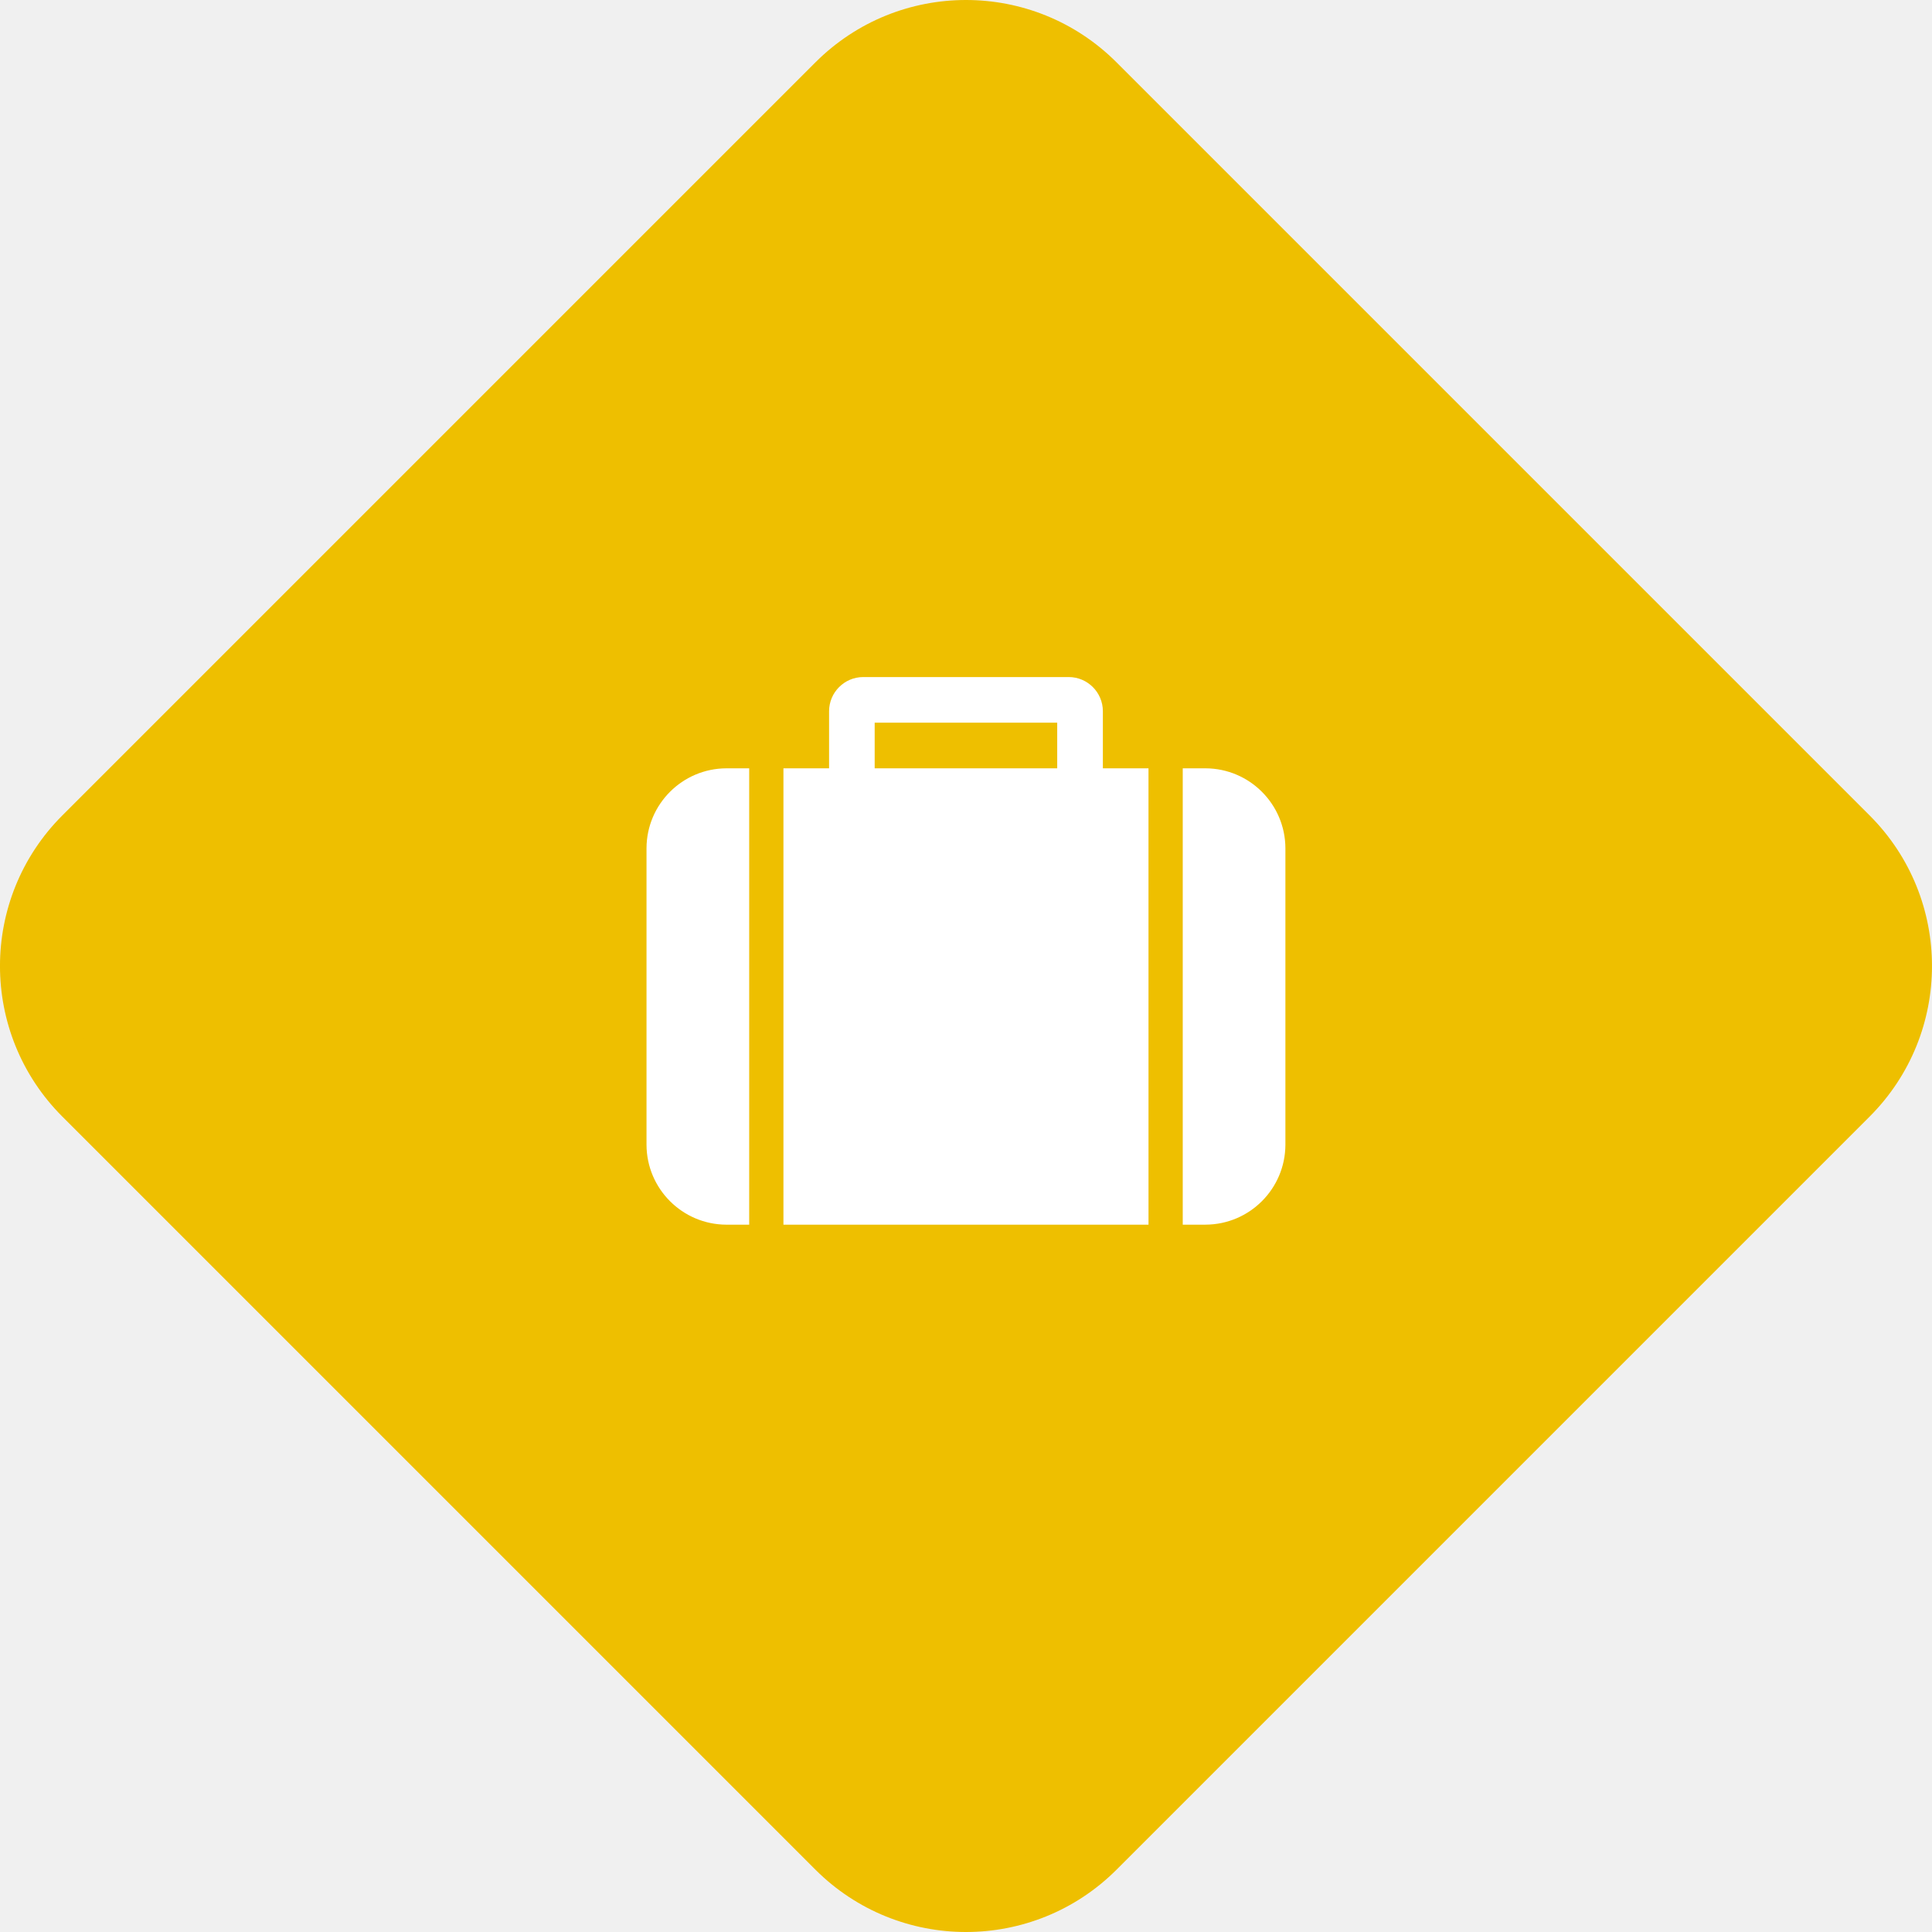
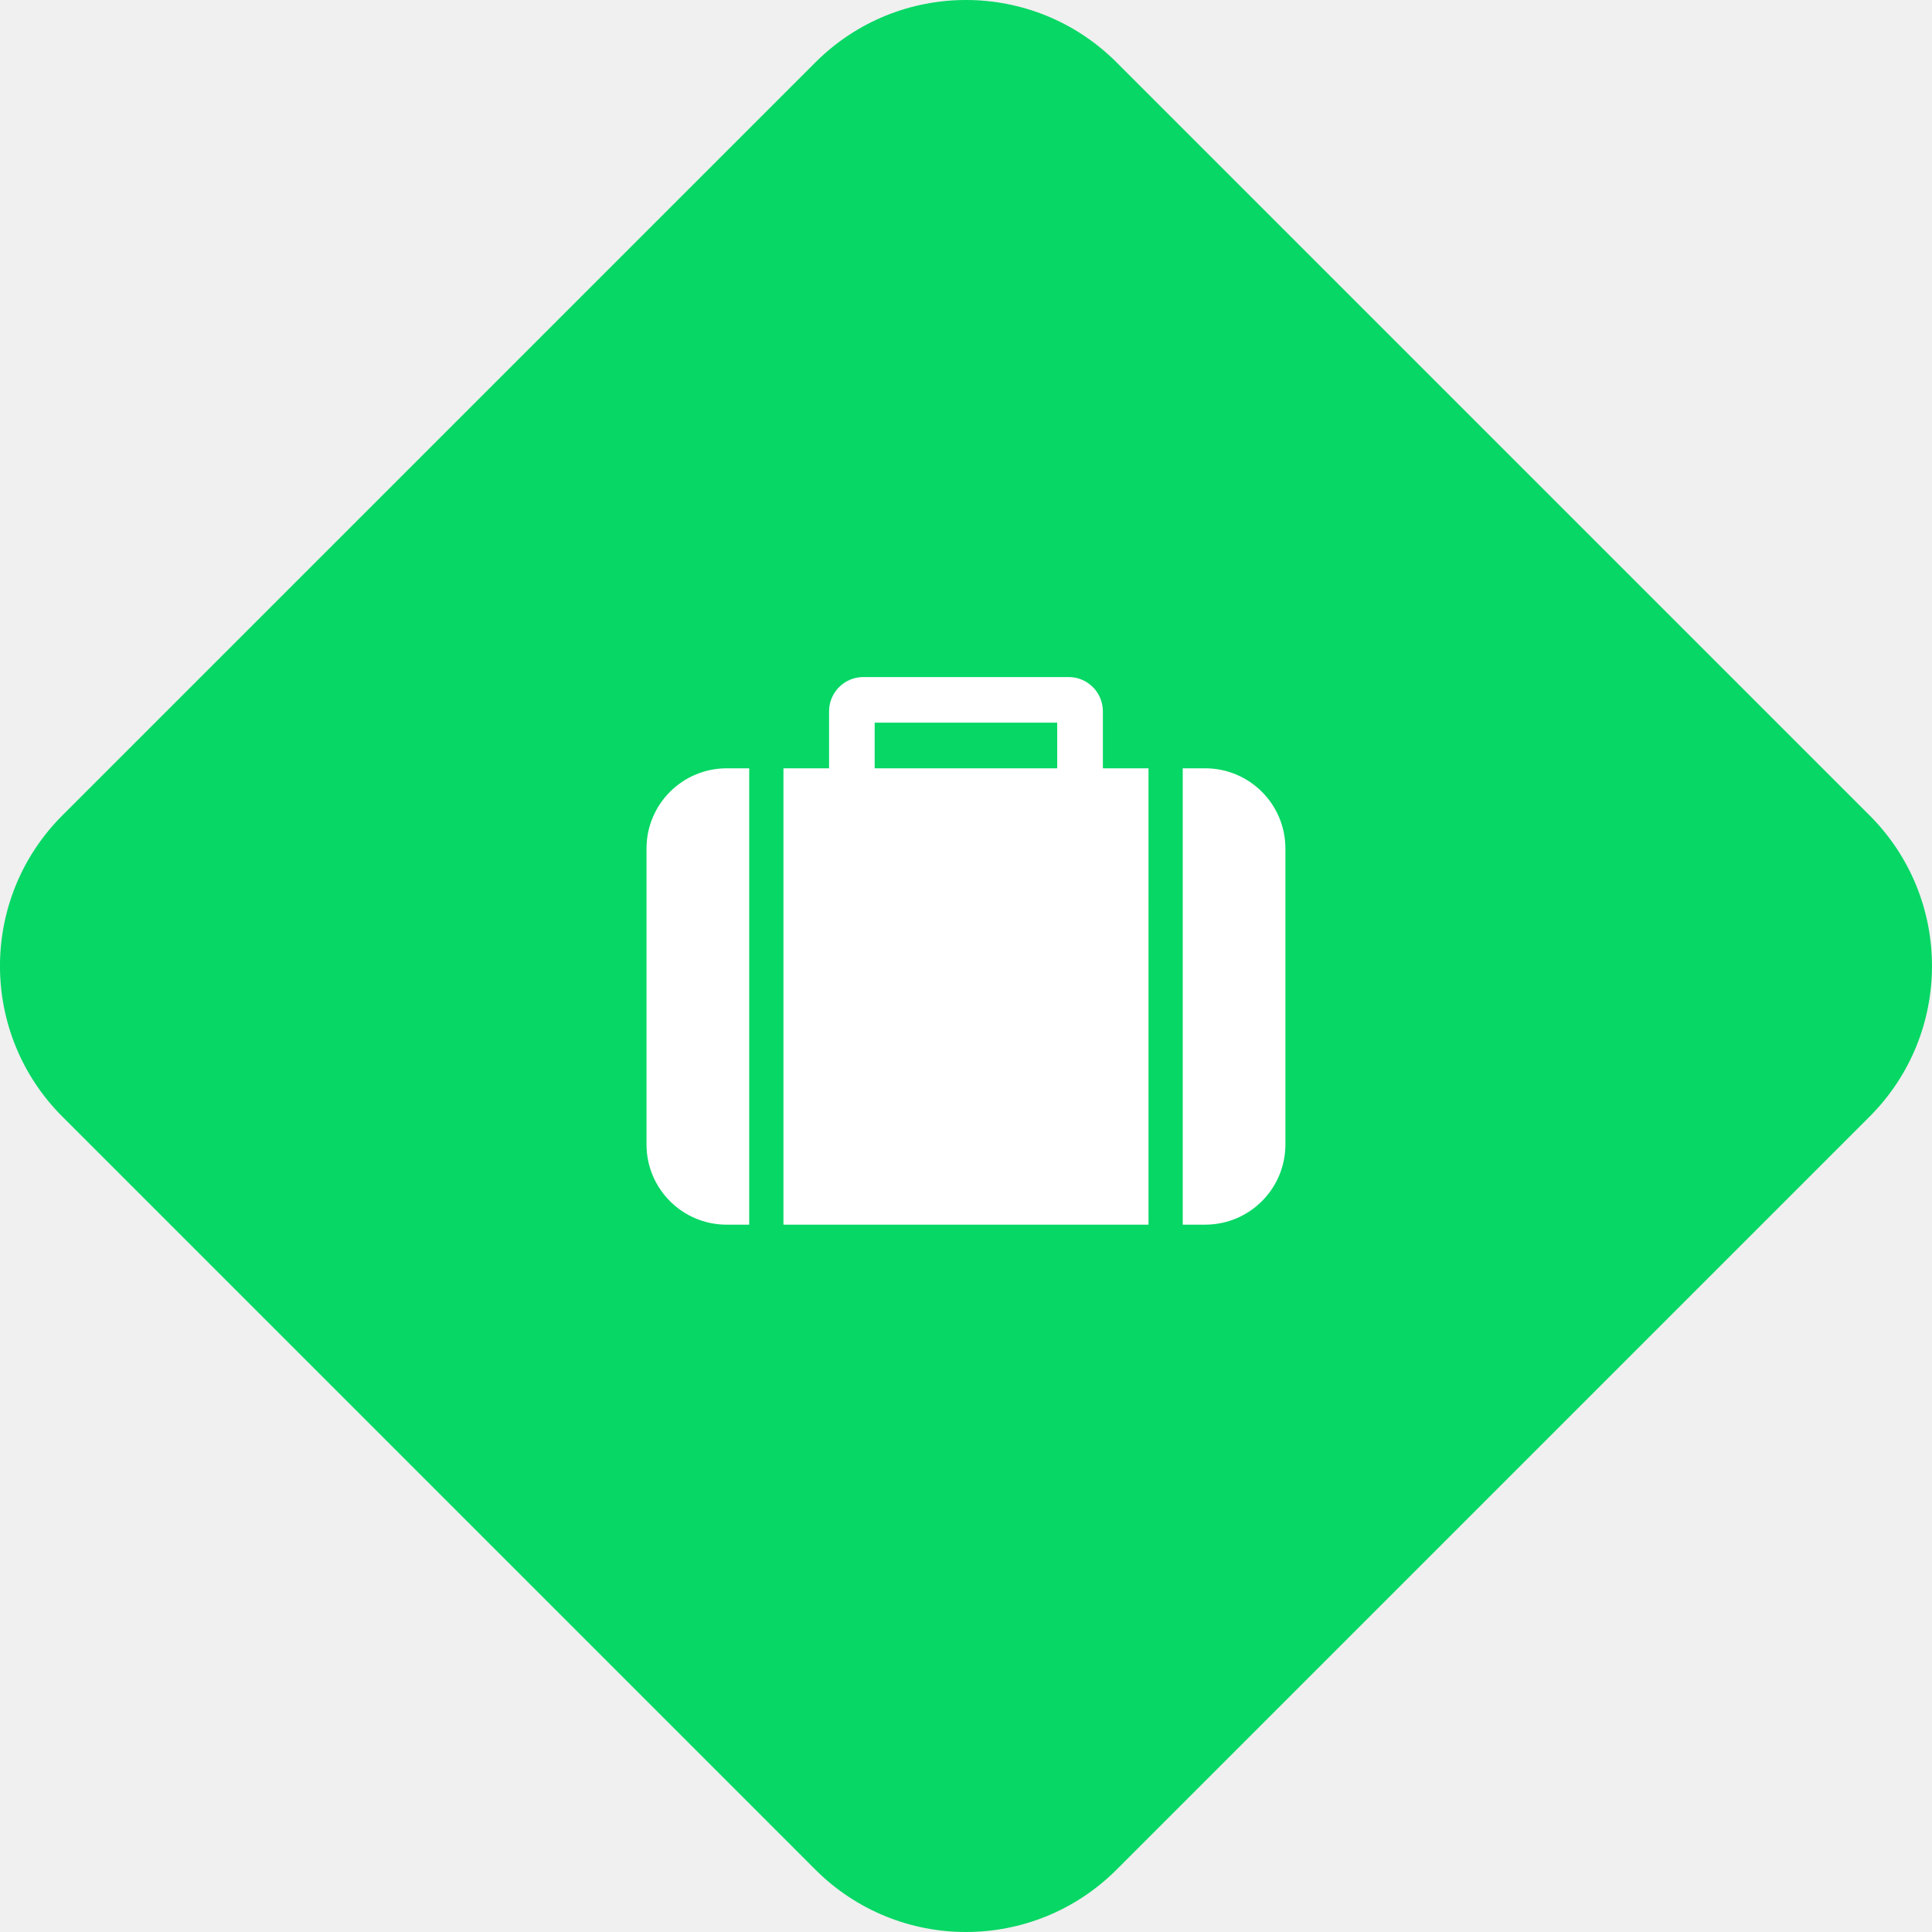
<svg xmlns="http://www.w3.org/2000/svg" width="90.711" height="90.711" viewBox="0 0 90.711 90.711">
  <g id="icon" transform="translate(-914.645 -2312.643)">
-     <g id="bg" fill="#eebf00" stroke-linejoin="round">
+     <g id="bg" fill="#07D765" stroke-linejoin="round">
      <path d="M 960 2401.854 C 957.729 2401.854 955.595 2400.97 953.99 2399.365 L 918.634 2364.009 C 917.029 2362.404 916.145 2360.269 916.145 2357.999 C 916.145 2355.728 917.029 2353.594 918.634 2351.989 L 953.99 2316.633 C 955.595 2315.027 957.73 2314.143 960 2314.143 C 962.27 2314.143 964.405 2315.027 966.01 2316.633 L 1001.366 2351.988 C 1002.971 2353.594 1003.855 2355.728 1003.855 2357.999 C 1003.855 2360.269 1002.971 2362.404 1001.366 2364.009 L 966.01 2399.365 C 964.405 2400.97 962.27 2401.854 960 2401.854 Z" stroke="none" />
-       <path d="M 960 2315.643 C 958.13 2315.643 956.372 2316.371 955.05 2317.694 L 919.695 2353.049 C 918.373 2354.371 917.645 2356.129 917.645 2357.999 C 917.645 2359.869 918.373 2361.626 919.695 2362.948 L 955.05 2398.304 C 956.372 2399.626 958.13 2400.354 960 2400.354 C 961.87 2400.354 963.628 2399.626 964.95 2398.304 L 1000.305 2362.948 C 1001.627 2361.626 1002.355 2359.869 1002.355 2357.999 C 1002.355 2356.129 1001.627 2354.371 1000.305 2353.049 L 964.95 2317.694 C 963.627 2316.371 961.87 2315.643 960 2315.643 M 960 2312.643 C 962.559 2312.643 965.118 2313.62 967.071 2315.573 L 1002.426 2350.928 C 1006.332 2354.833 1006.332 2361.165 1002.426 2365.07 L 967.071 2400.426 C 965.118 2402.378 962.559 2403.354 960 2403.354 C 957.441 2403.354 954.882 2402.378 952.929 2400.426 L 917.573 2365.07 C 913.668 2361.165 913.668 2354.833 917.573 2350.928 L 952.929 2315.573 C 954.882 2313.62 957.441 2312.643 960 2312.643 Z" stroke="none" fill="#eebf00" />
+       <path d="M 960 2315.643 C 958.13 2315.643 956.372 2316.371 955.05 2317.694 L 919.695 2353.049 C 918.373 2354.371 917.645 2356.129 917.645 2357.999 C 917.645 2359.869 918.373 2361.626 919.695 2362.948 L 955.05 2398.304 C 956.372 2399.626 958.13 2400.354 960 2400.354 C 961.87 2400.354 963.628 2399.626 964.95 2398.304 L 1000.305 2362.948 C 1001.627 2361.626 1002.355 2359.869 1002.355 2357.999 C 1002.355 2356.129 1001.627 2354.371 1000.305 2353.049 L 964.95 2317.694 C 963.627 2316.371 961.87 2315.643 960 2315.643 M 960 2312.643 C 962.559 2312.643 965.118 2313.62 967.071 2315.573 L 1002.426 2350.928 C 1006.332 2354.833 1006.332 2361.165 1002.426 2365.07 L 967.071 2400.426 C 965.118 2402.378 962.559 2403.354 960 2403.354 C 957.441 2403.354 954.882 2402.378 952.929 2400.426 L 917.573 2365.07 C 913.668 2361.165 913.668 2354.833 917.573 2350.928 L 952.929 2315.573 C 954.882 2313.62 957.441 2312.643 960 2312.643 Z" stroke="none" fill="#07D765" />
    </g>
    <path id="_" data-name=" " d="M955.713,2348.717v-2.143h8.57v2.143Zm-5.892,0H948.75a3.765,3.765,0,0,0-3.75,3.75v13.927a3.765,3.765,0,0,0,3.75,3.75h1.071Zm18.748,0h-2.142v-2.678a1.607,1.607,0,0,0-1.607-1.607h-9.641a1.607,1.607,0,0,0-1.607,1.607v2.678h-2.143v21.426h17.141Zm6.428,3.75a3.765,3.765,0,0,0-3.749-3.75h-1.071v21.426h1.071a3.765,3.765,0,0,0,3.749-3.75Z" fill="#fff" />
  </g>
</svg>
